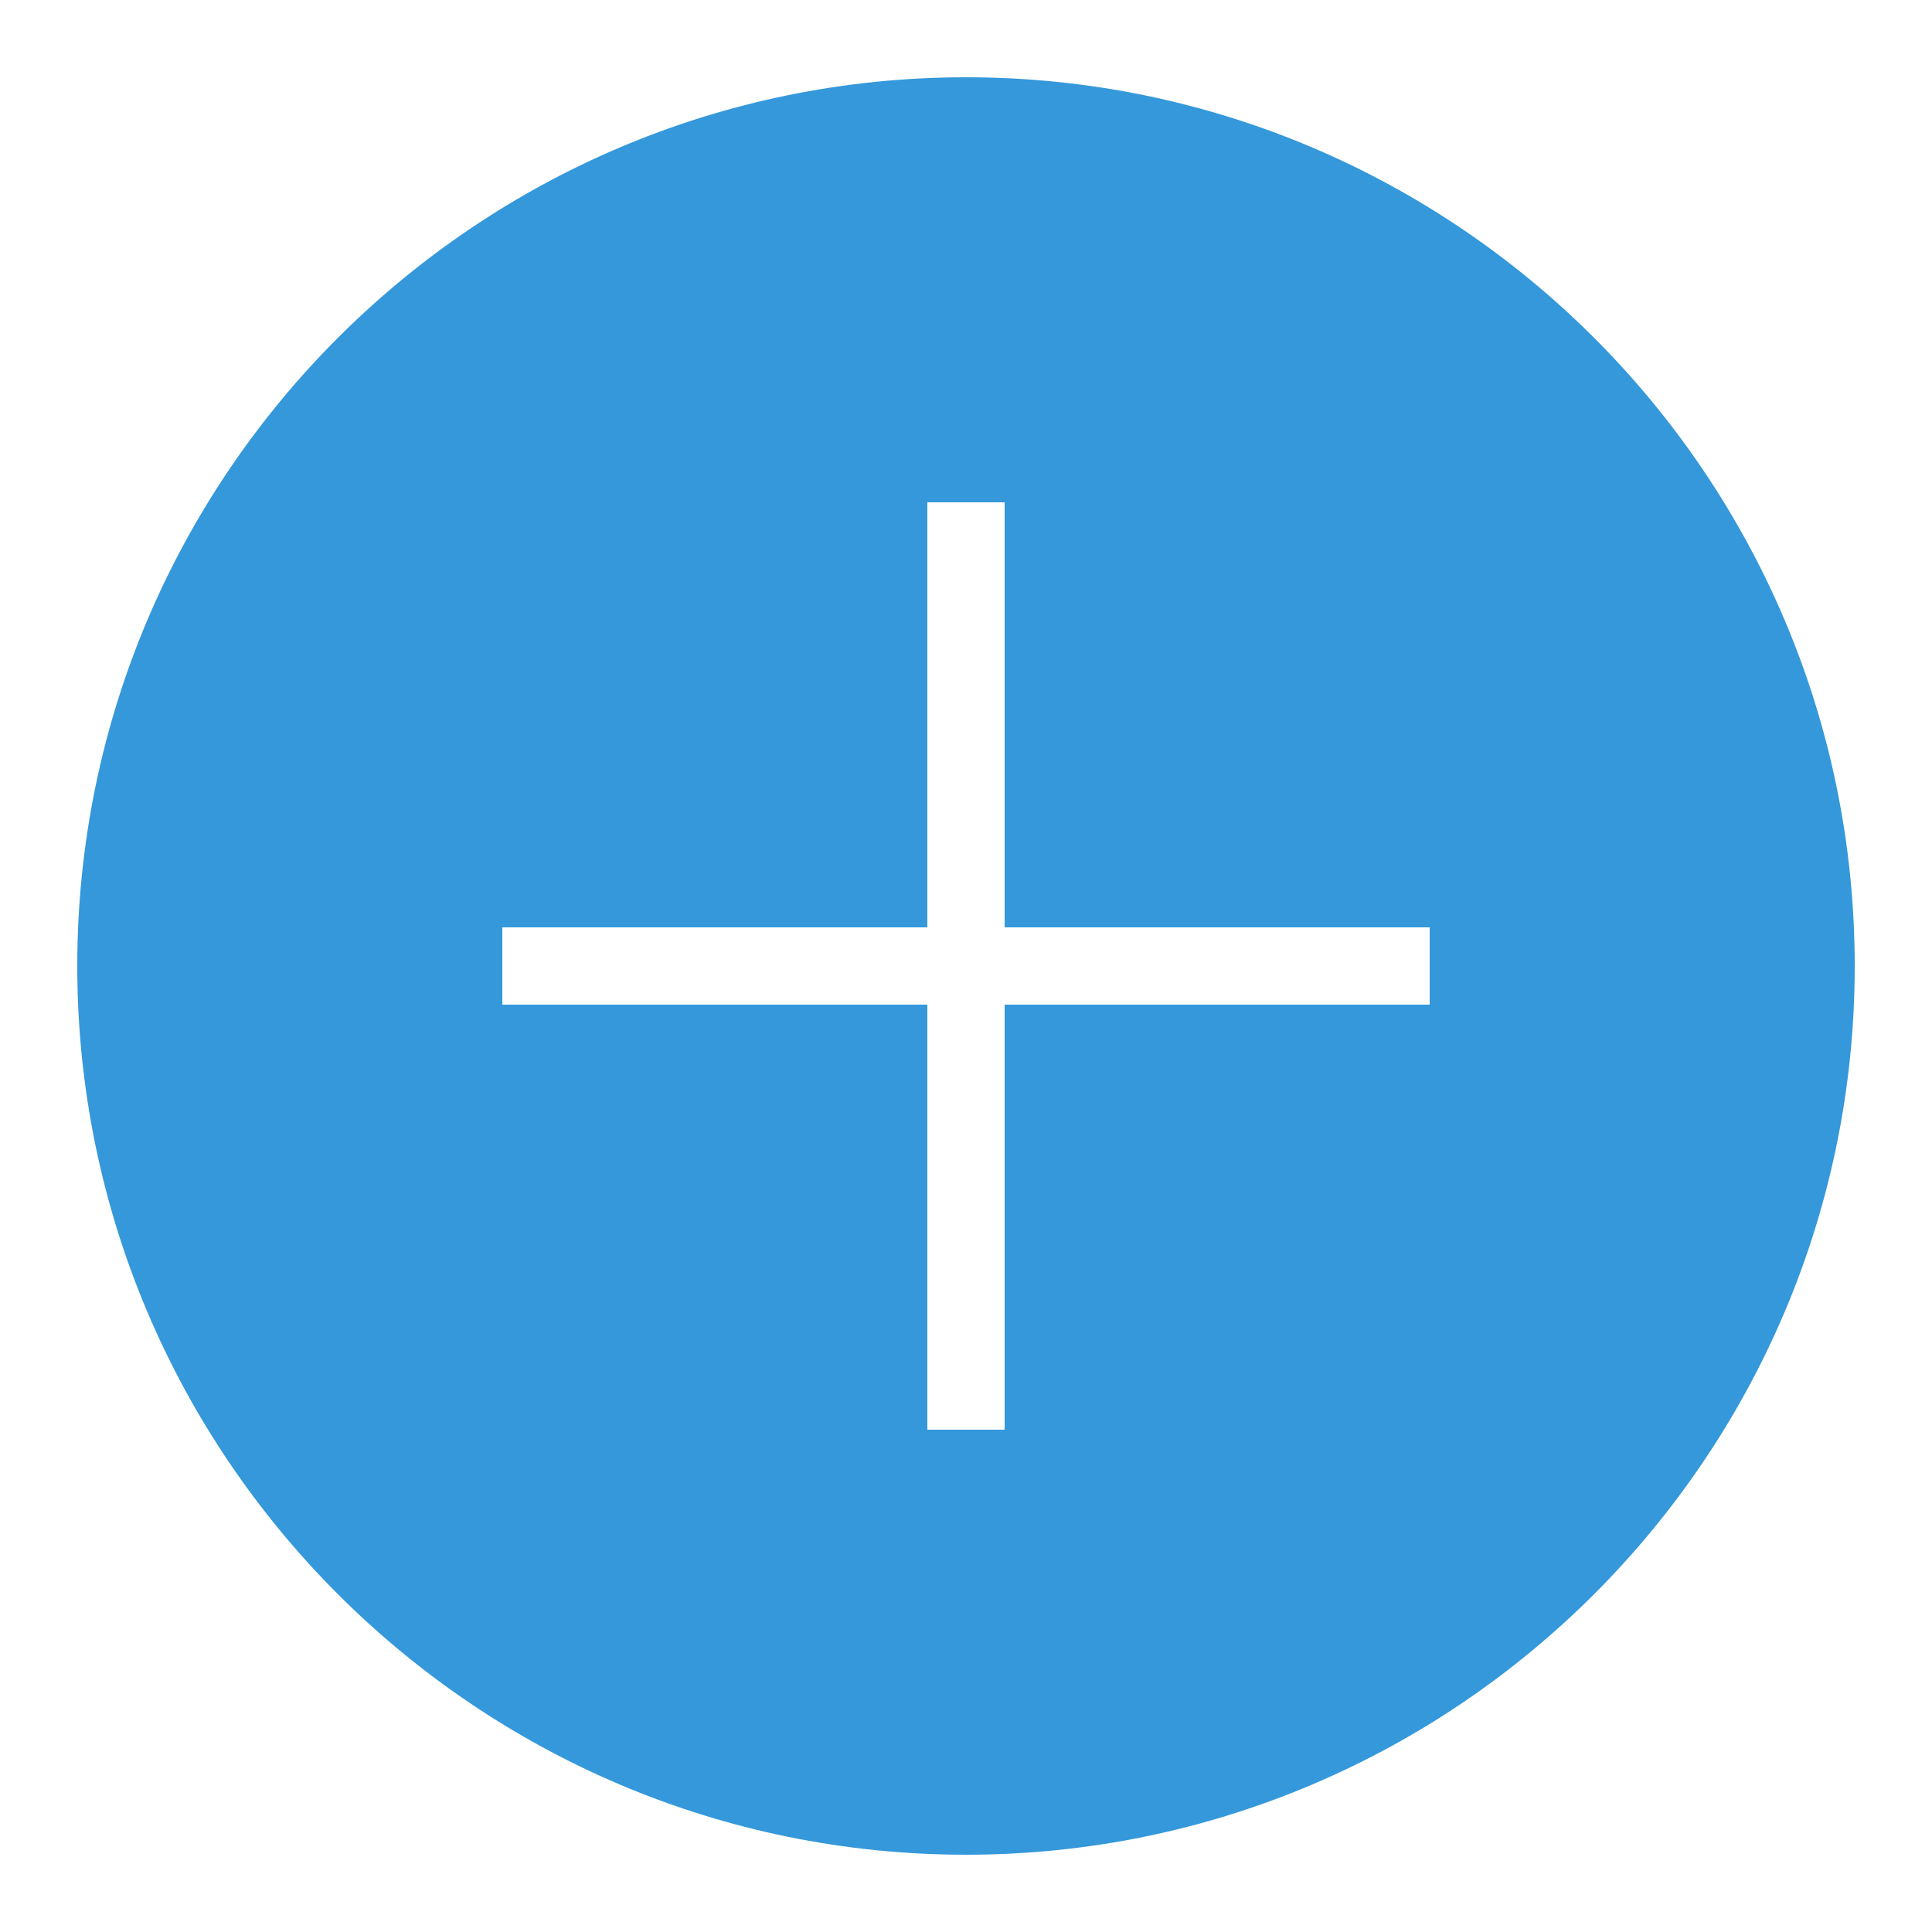
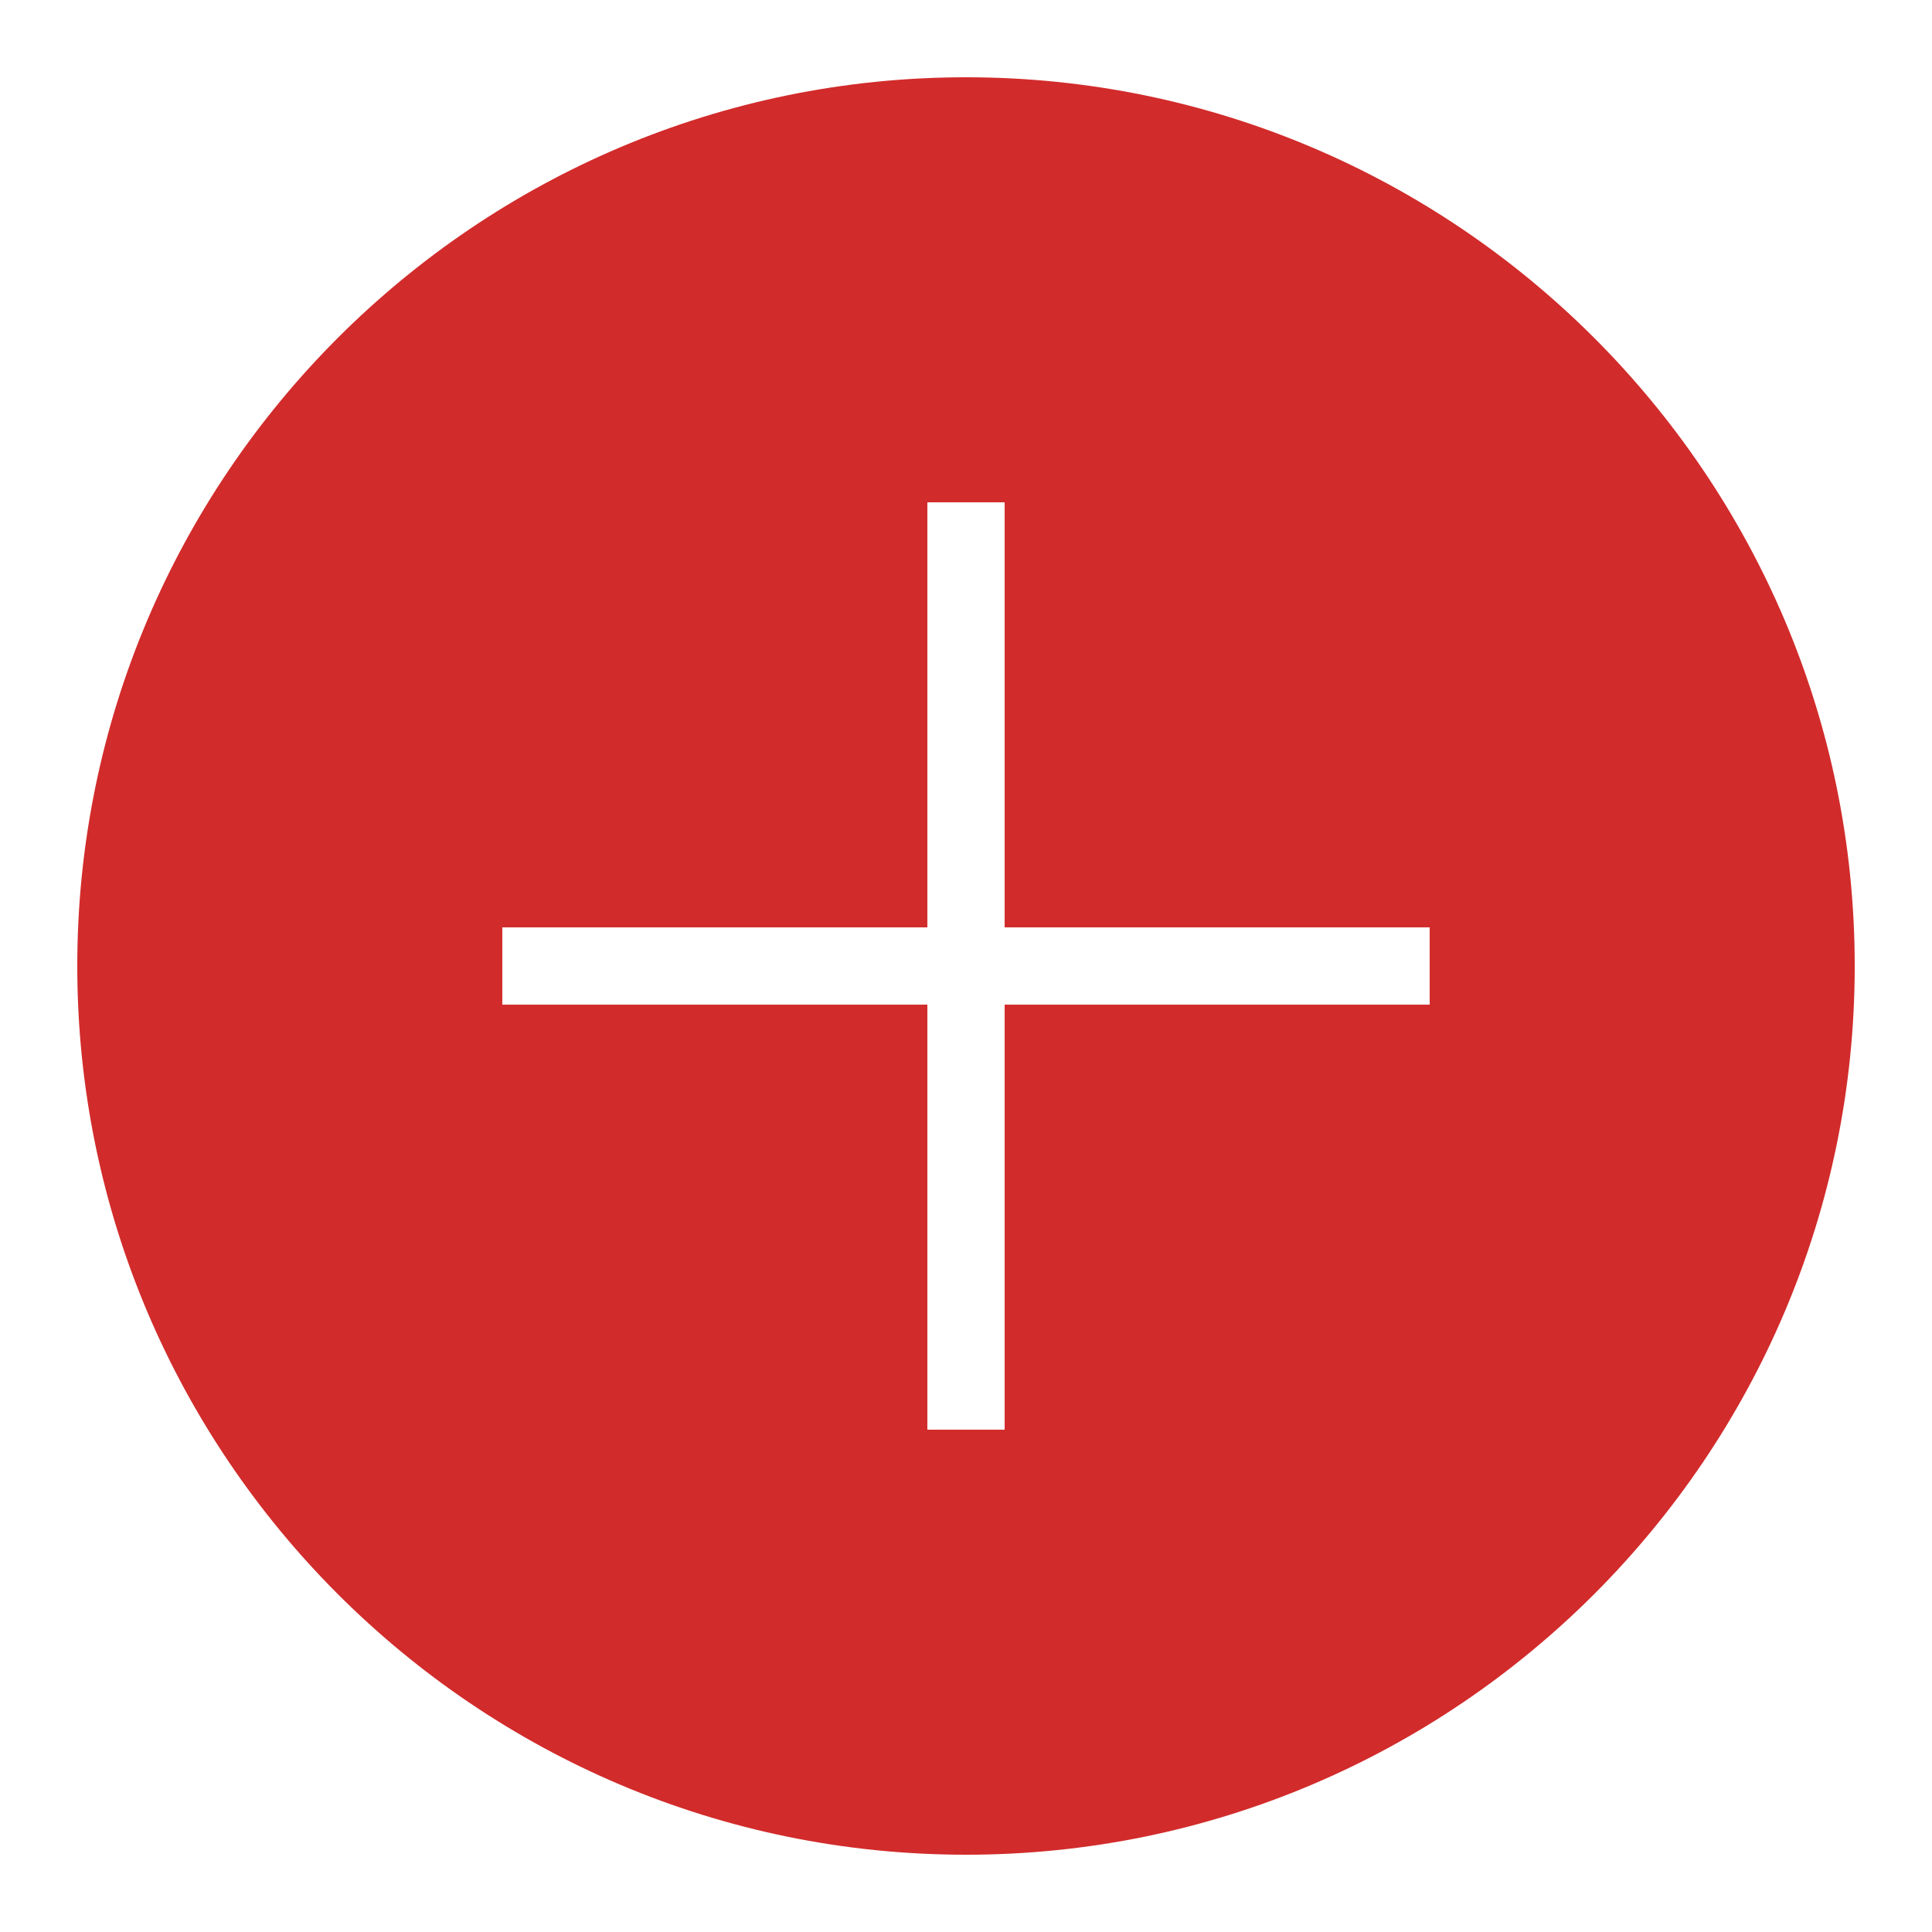
<svg xmlns="http://www.w3.org/2000/svg" viewBox="0 0 50 50" width="50px" height="50px">
  <g id="surface369321732">
-     <path style=" stroke:none;fill-rule:nonzero;fill:rgb(20.392%,59.608%,85.882%);fill-opacity:1;" d="M 25 2 C 12.316 2 2 12.316 2 25 C 2 37.684 12.316 48 25 48 C 37.684 48 48 37.684 48 25 C 48 12.316 37.684 2 25 2 Z M 37 26 L 26 26 L 26 37 L 24 37 L 24 26 L 13 26 L 13 24 L 24 24 L 24 13 L 26 13 L 26 24 L 37 24 Z M 37 26 " />
+     <path style=" stroke:none;fill-rule:nonzero;fill:#D22B2B;fill-opacity:1;" d="M 25 2 C 12.316 2 2 12.316 2 25 C 2 37.684 12.316 48 25 48 C 37.684 48 48 37.684 48 25 C 48 12.316 37.684 2 25 2 Z M 37 26 L 26 26 L 26 37 L 24 37 L 24 26 L 13 26 L 13 24 L 24 24 L 24 13 L 26 13 L 26 24 L 37 24 Z M 37 26 " />
  </g>
</svg>
